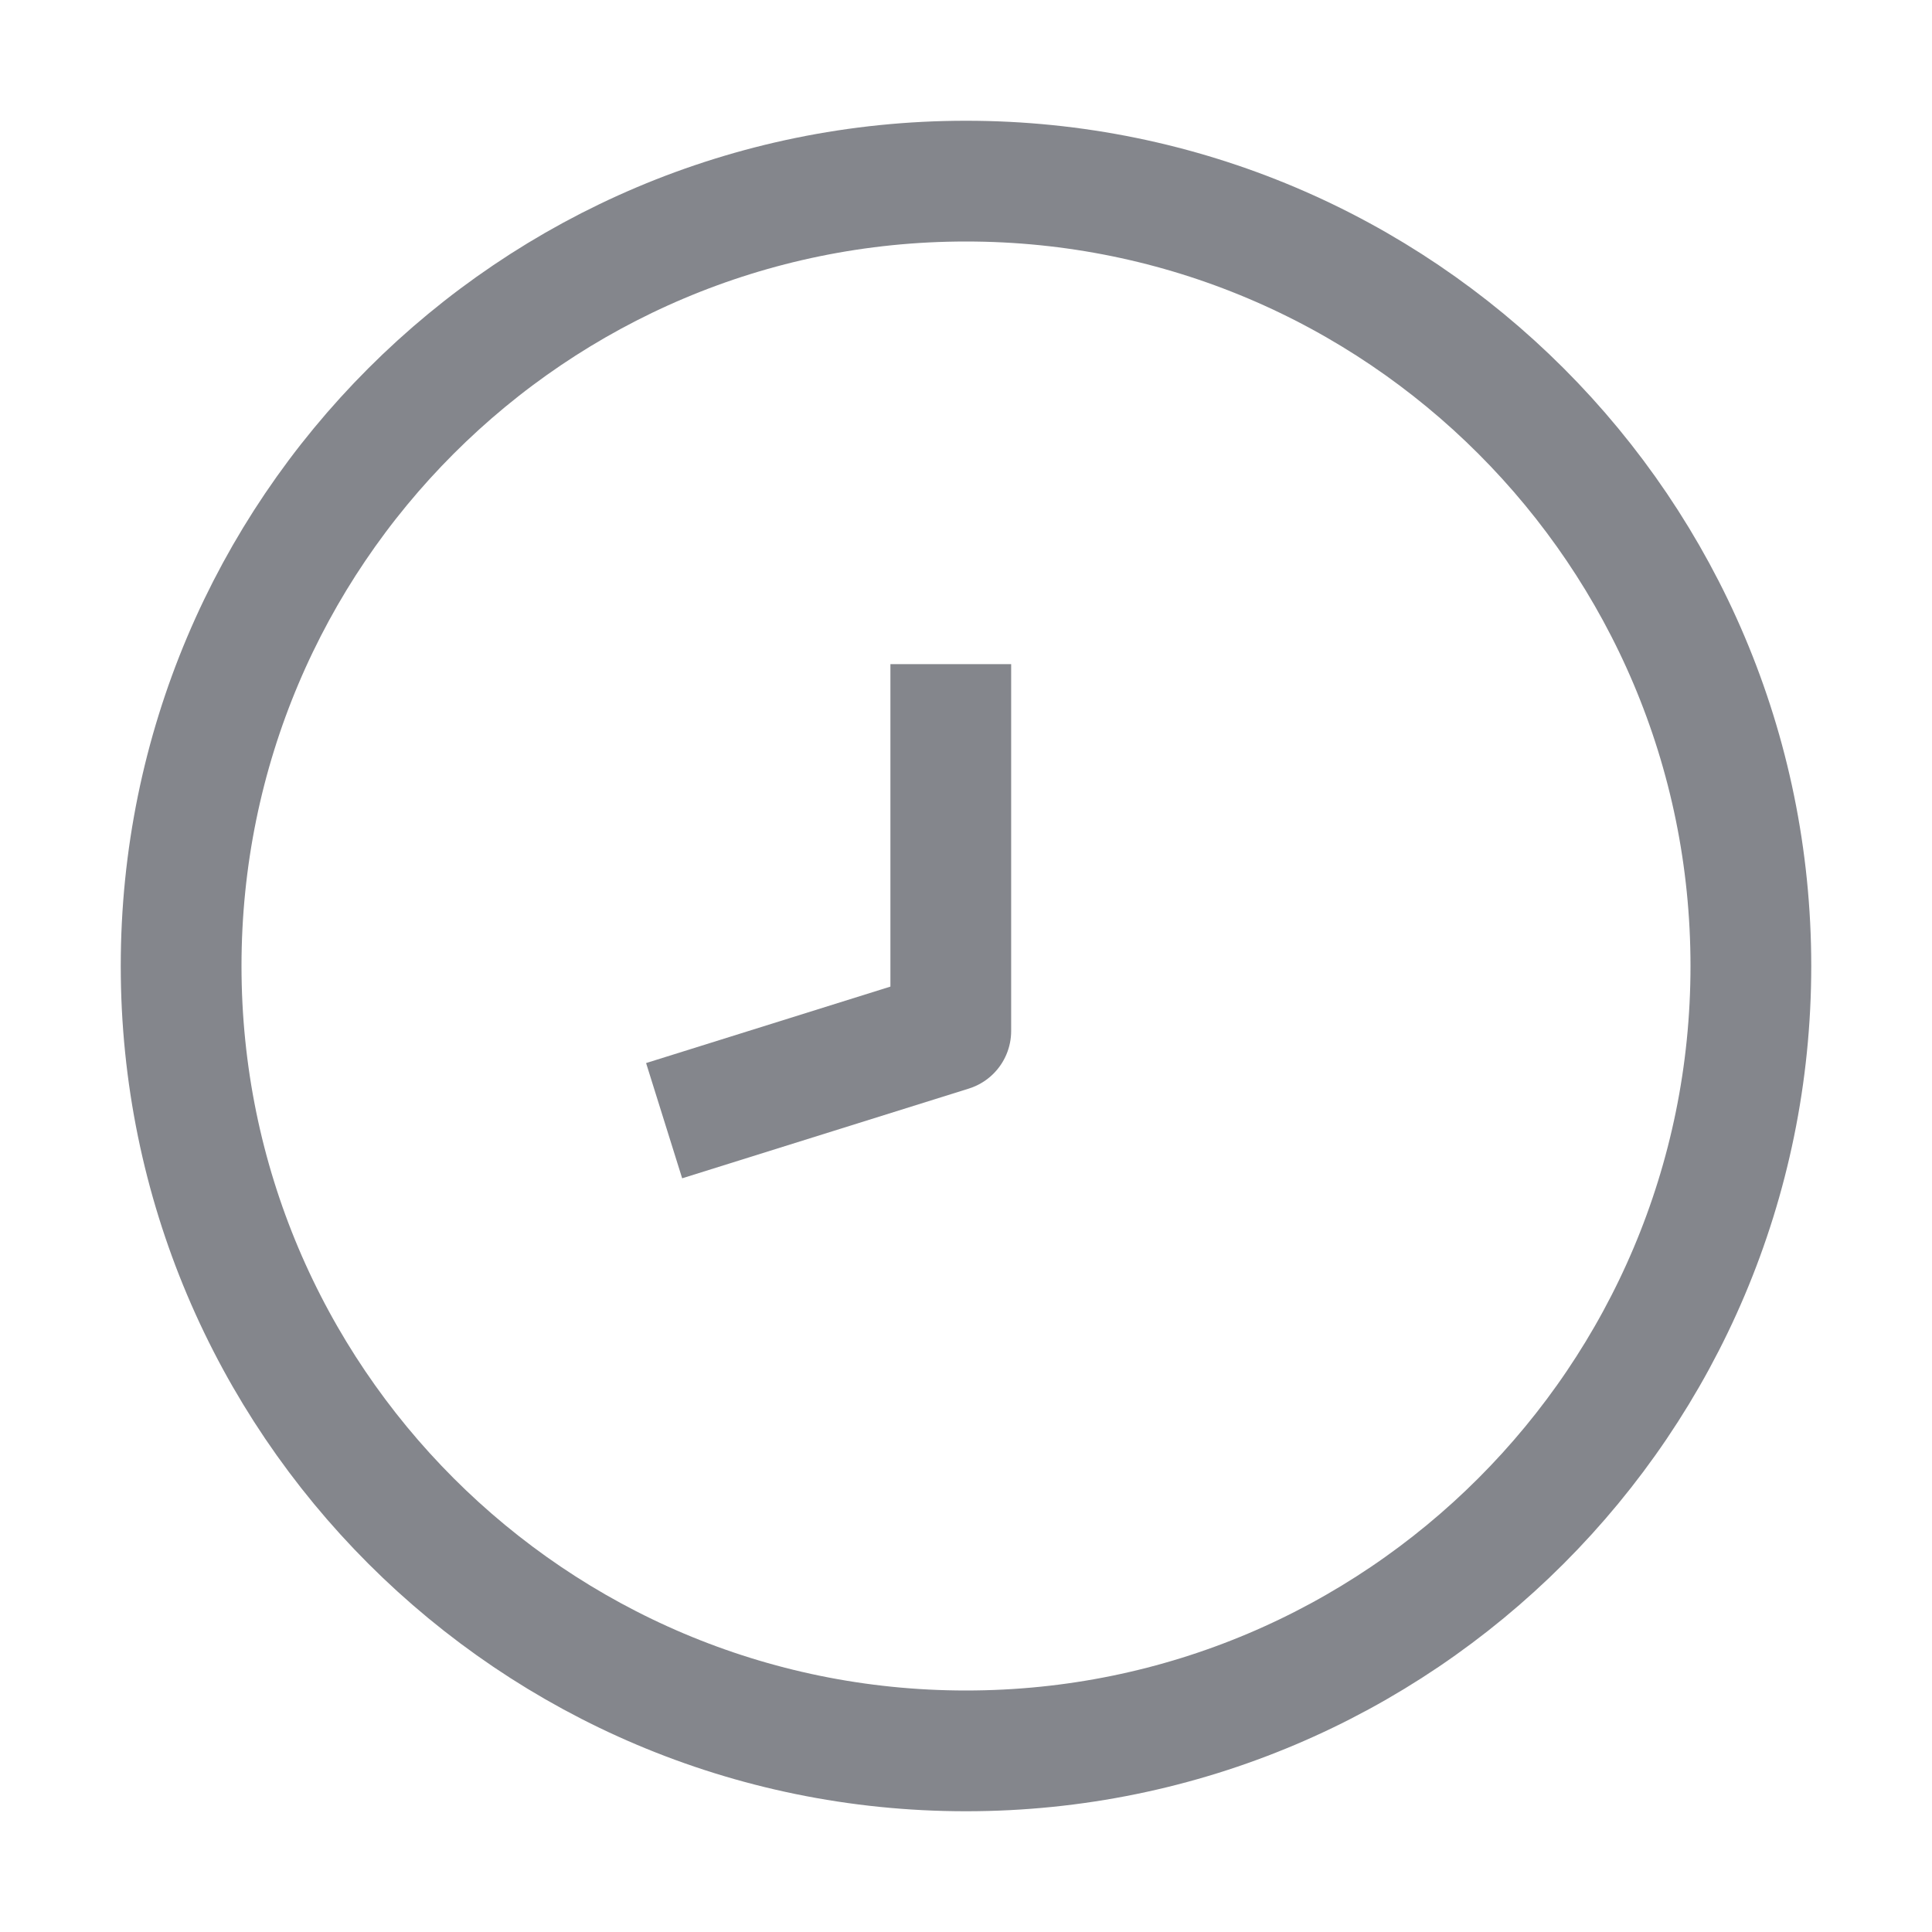
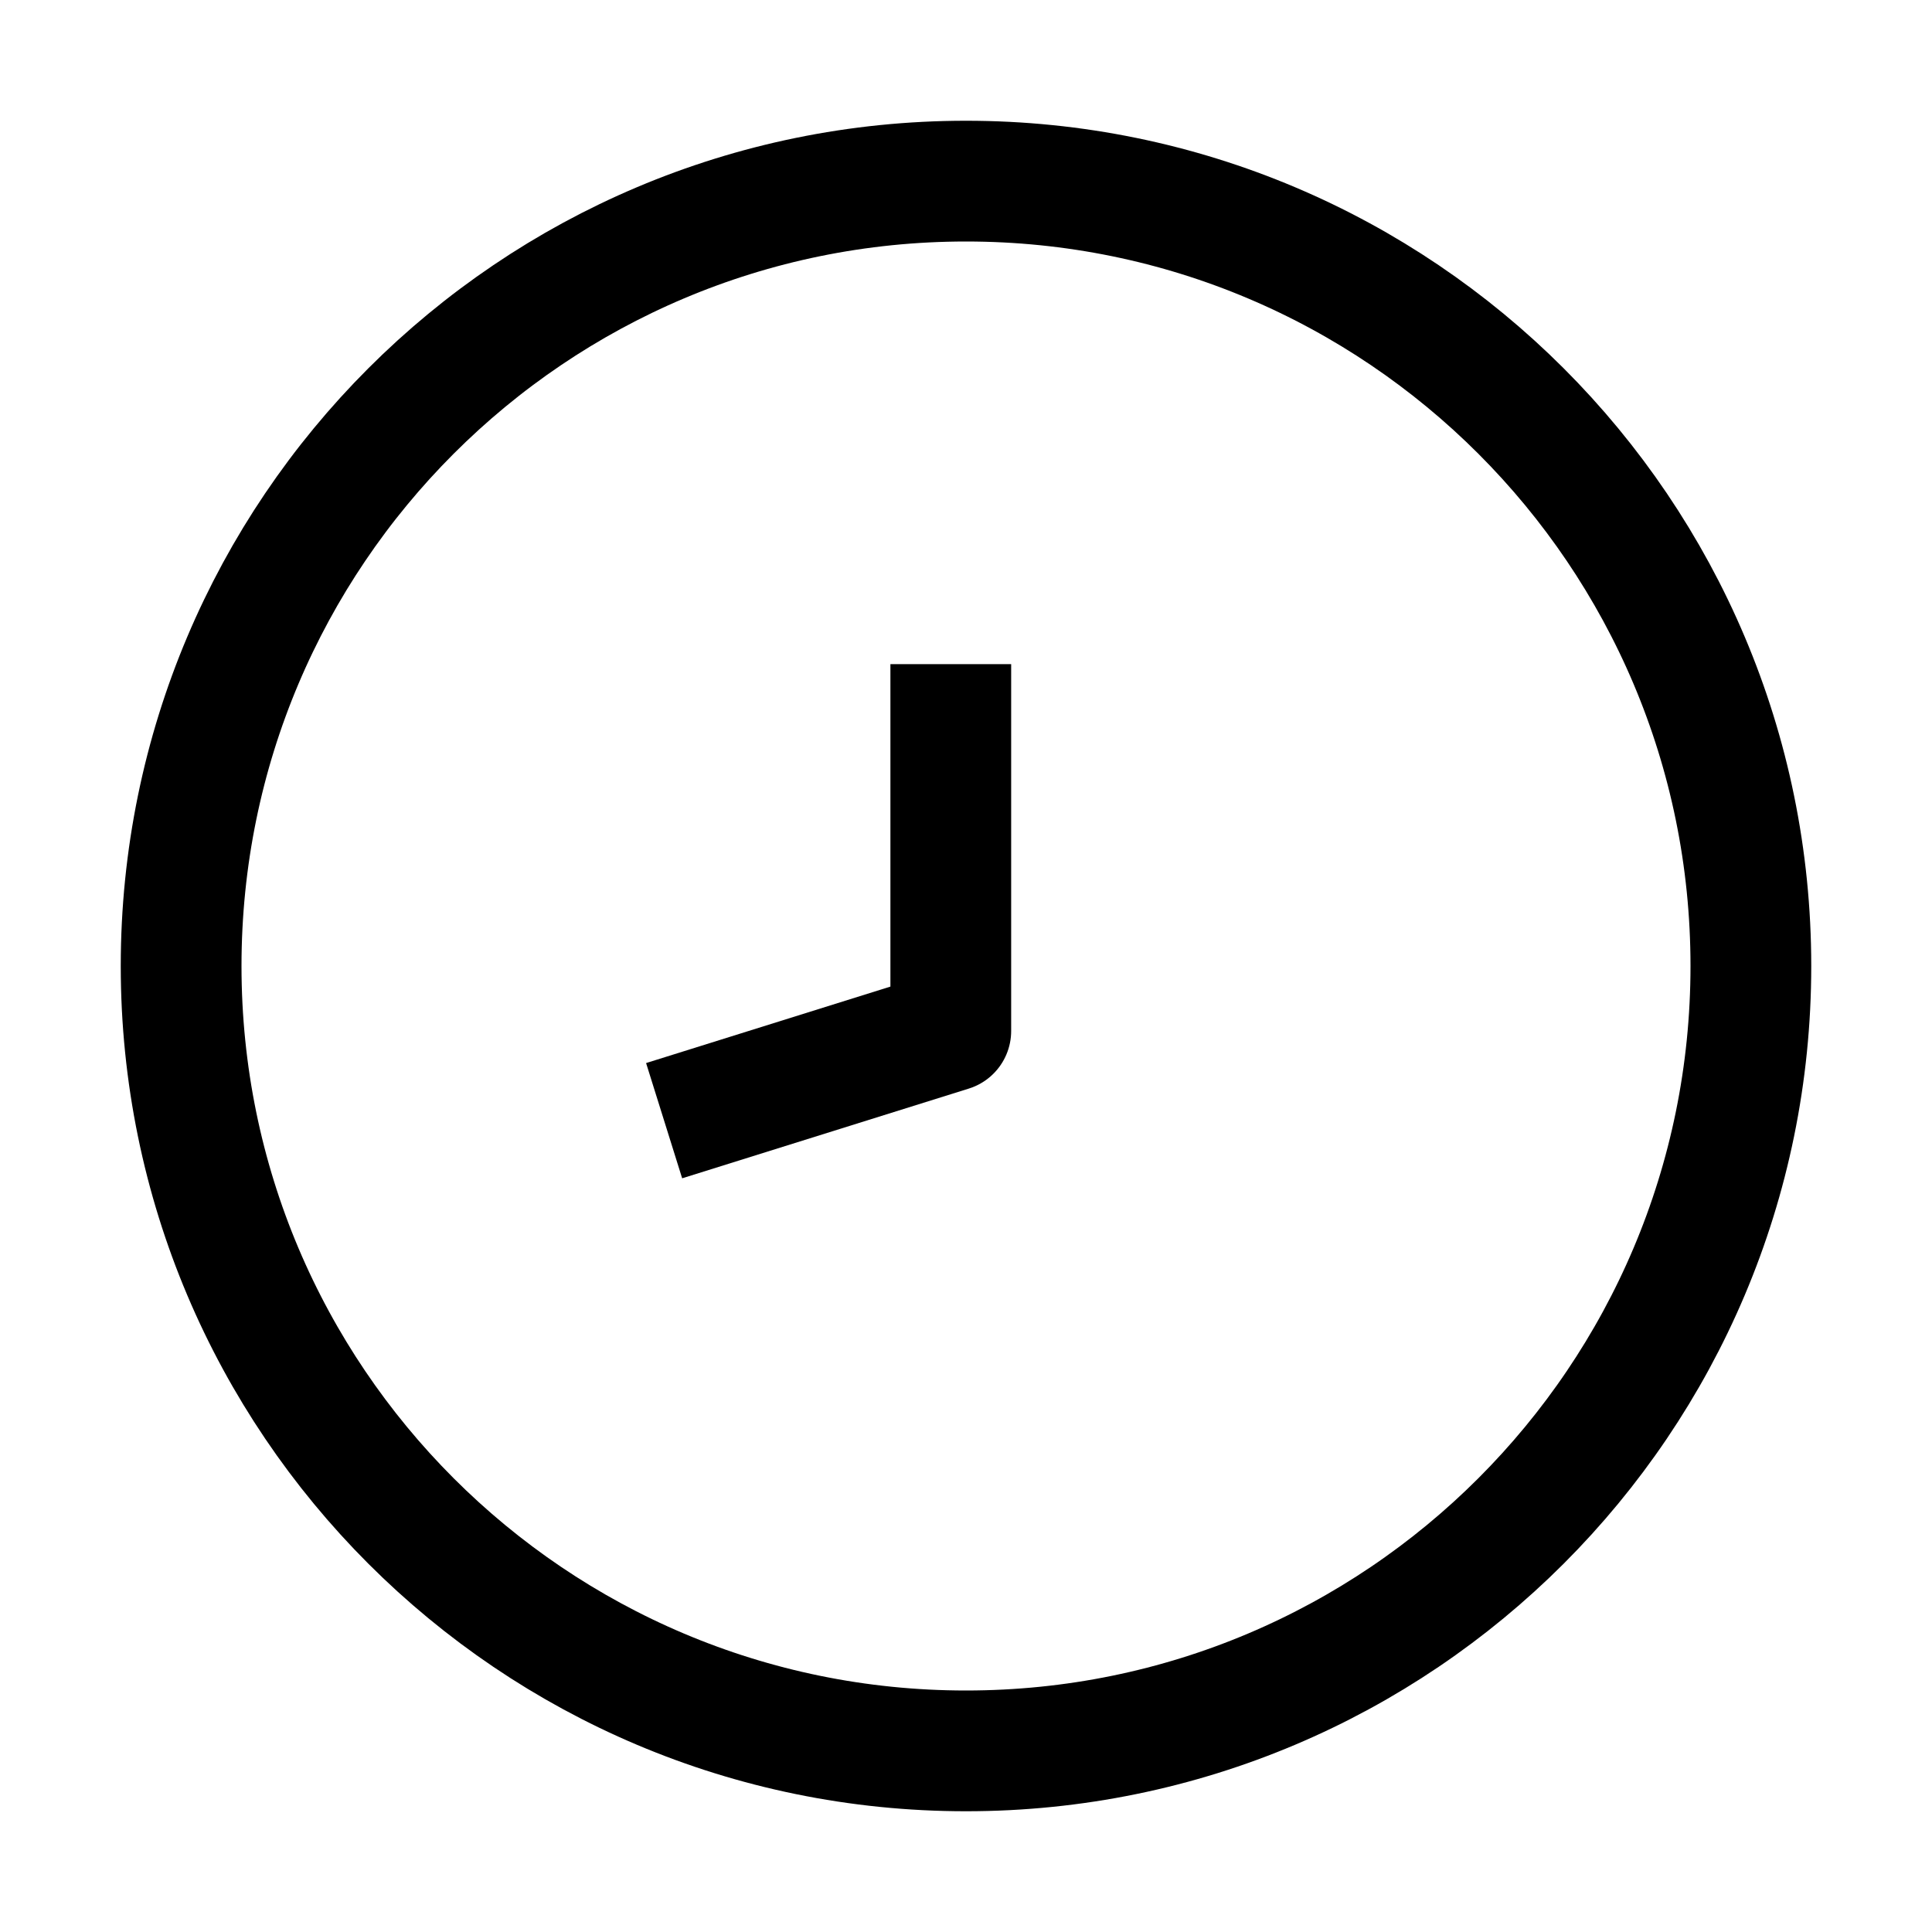
<svg xmlns="http://www.w3.org/2000/svg" width="24px" height="24px" viewBox="0 0 16 16" version="1.1">
  <g id="ic_时间" stroke="none" stroke-width="1" fill="none" fill-rule="evenodd">
-     <circle id="1-FL" stroke="#84868C" cx="8" cy="8" r="6.5" stroke-width="1px" fill="none" stroke-linecap="butt" stroke-linejoin="round" />
-     <polyline id="2-FLW" stroke="#84868C" points="7.874 5.5 7.874 8.538 5.5 9.281" stroke-width="1px" fill="none" stroke-linecap="butt" stroke-linejoin="round" />
+     <circle id="1-FL" stroke="#000" cx="8" cy="8" r="6.5" stroke-width="1px" fill="none" stroke-linecap="butt" stroke-linejoin="round" />
+     <polyline id="2-FLW" stroke="#000" points="7.874 5.5 7.874 8.538 5.5 9.281" stroke-width="1px" fill="none" stroke-linecap="butt" stroke-linejoin="round" />
  </g>
</svg>
